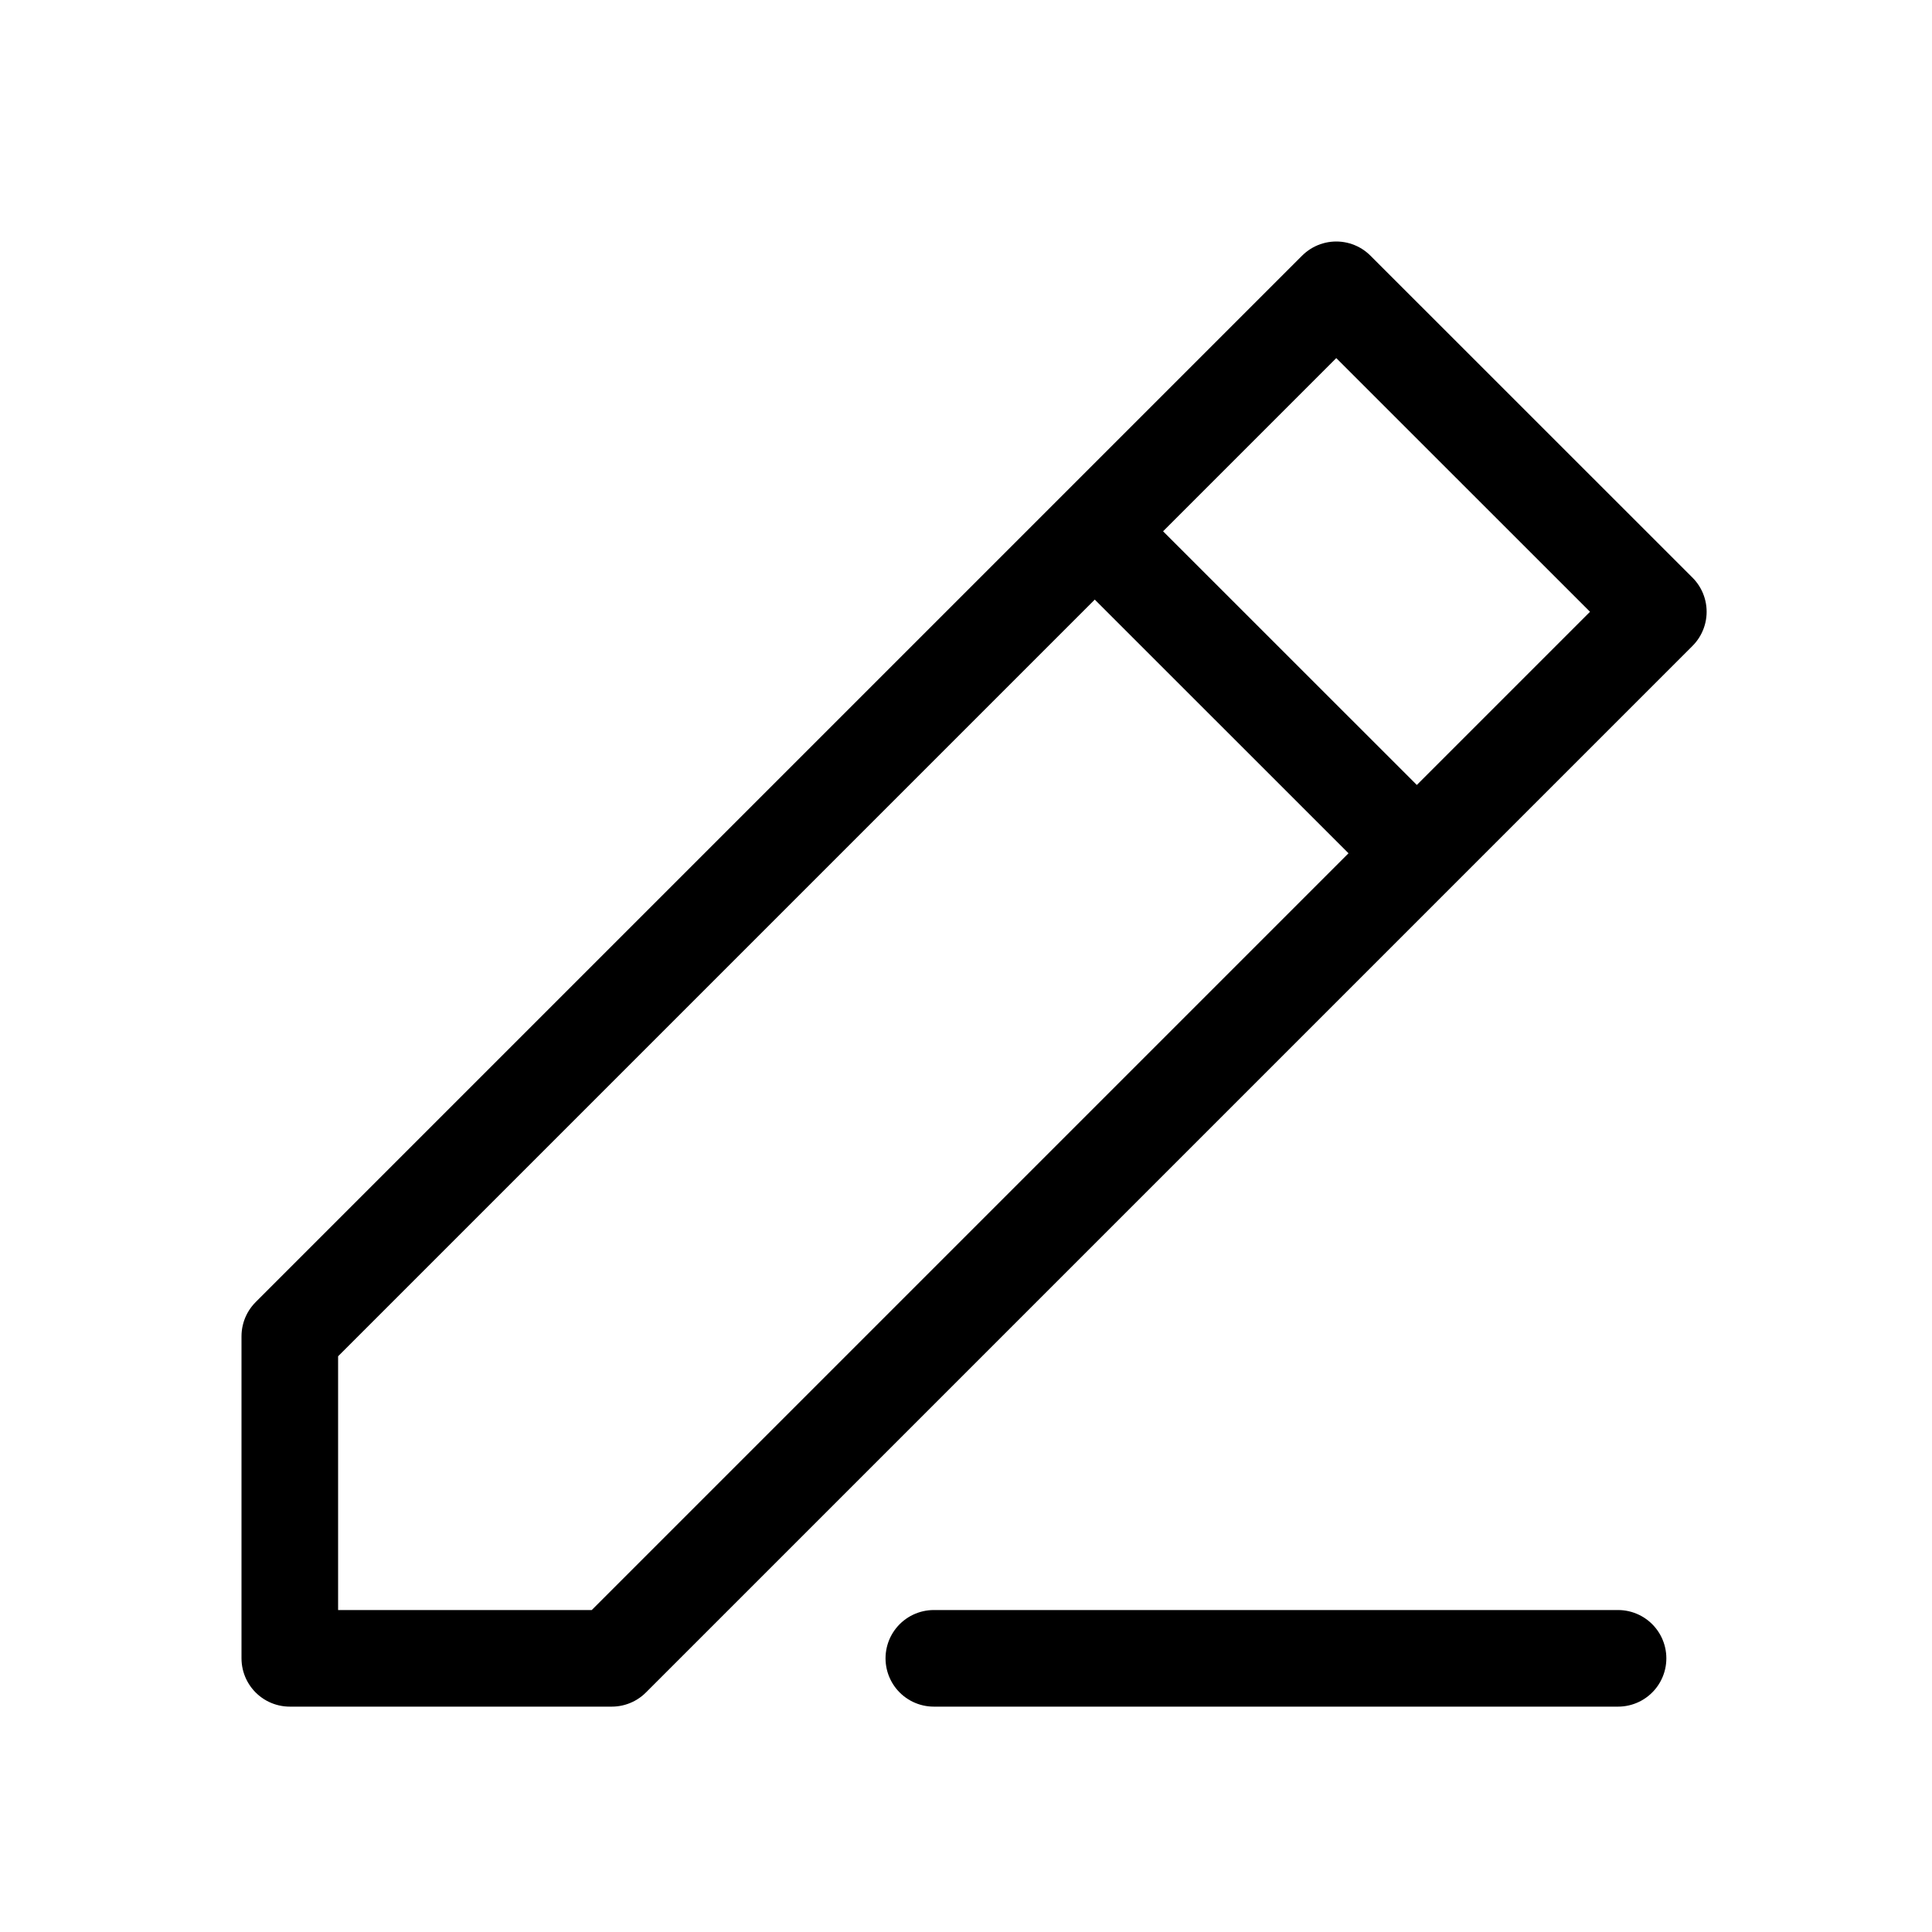
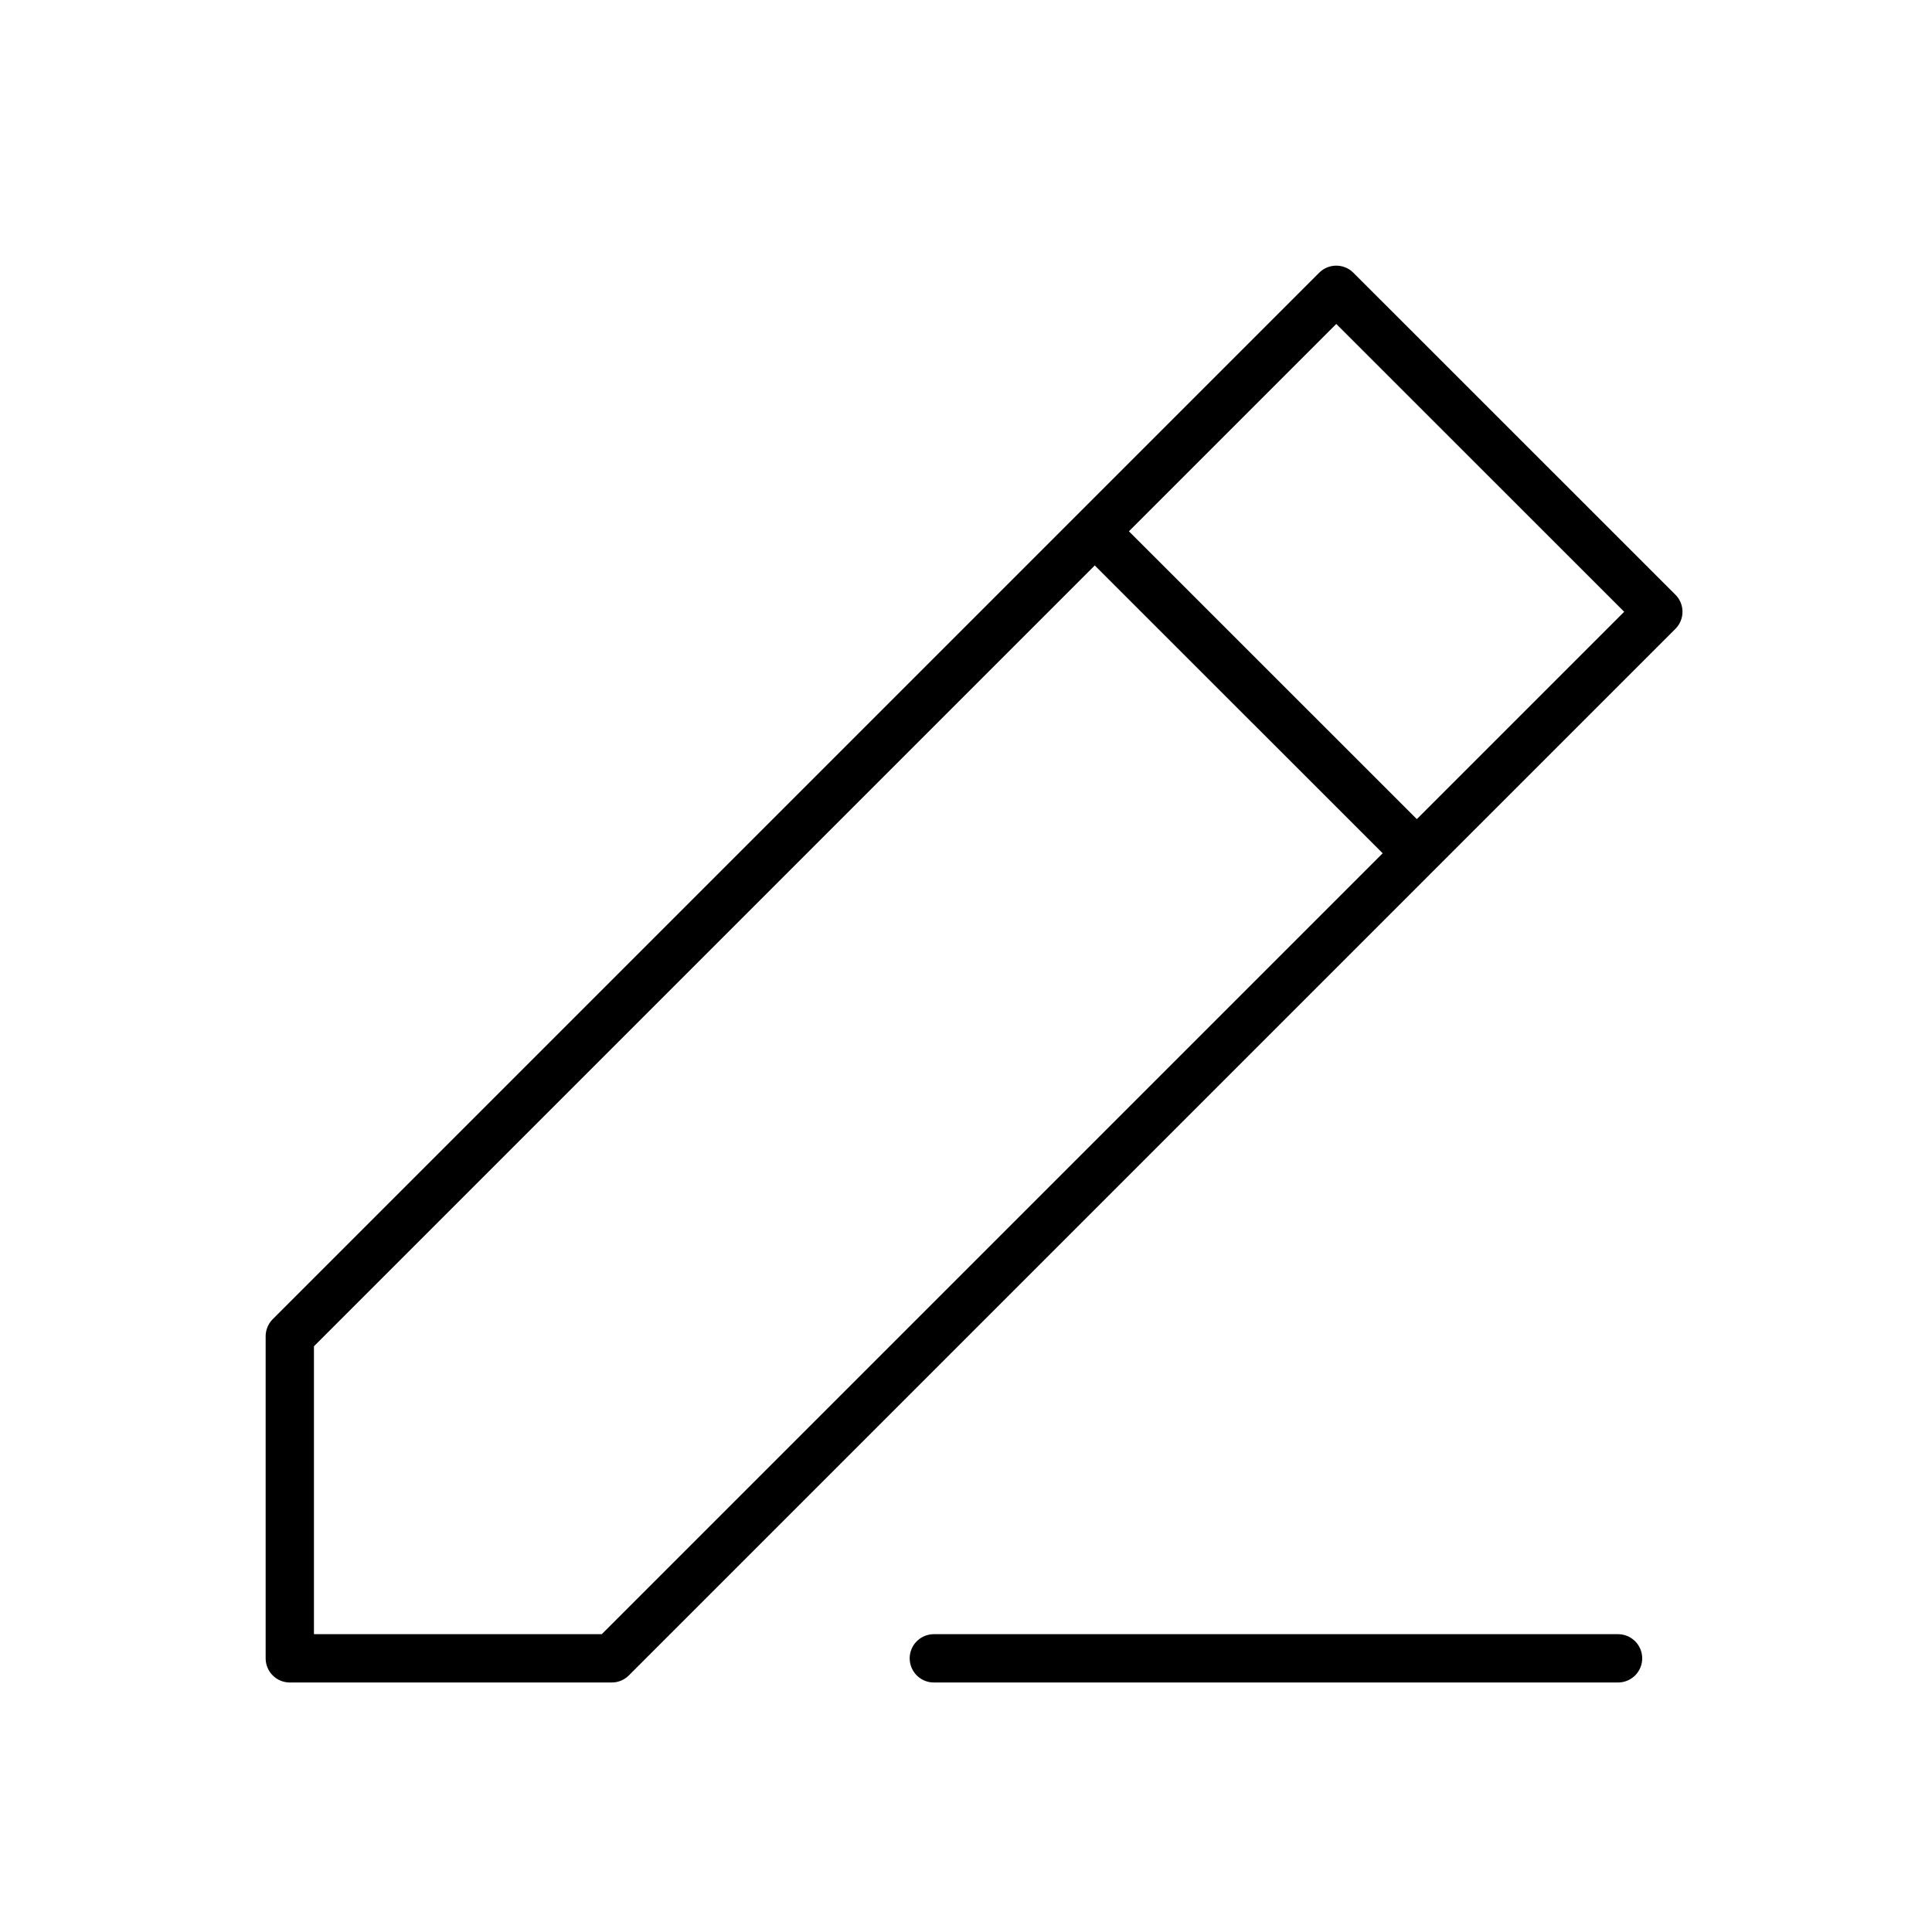
<svg xmlns="http://www.w3.org/2000/svg" width="20" height="20" viewBox="0 0 20 20" fill="none">
-   <path d="M9.667 17.167H16.75M14.667 8.833L17.167 6.333L13.833 3L11.333 5.5M14.667 8.833L6.333 17.167H3V13.833L11.333 5.5M14.667 8.833L11.333 5.5" stroke="black" stroke-linecap="round" stroke-linejoin="round" />
+   <path d="M9.667 17.167H16.75M14.667 8.833L17.167 6.333L13.833 3L11.333 5.5M14.667 8.833L6.333 17.167H3V13.833L11.333 5.5M14.667 8.833L11.333 5.5" stroke="black" stroke-width="0.5" stroke-linecap="round" stroke-linejoin="round" />
</svg>
